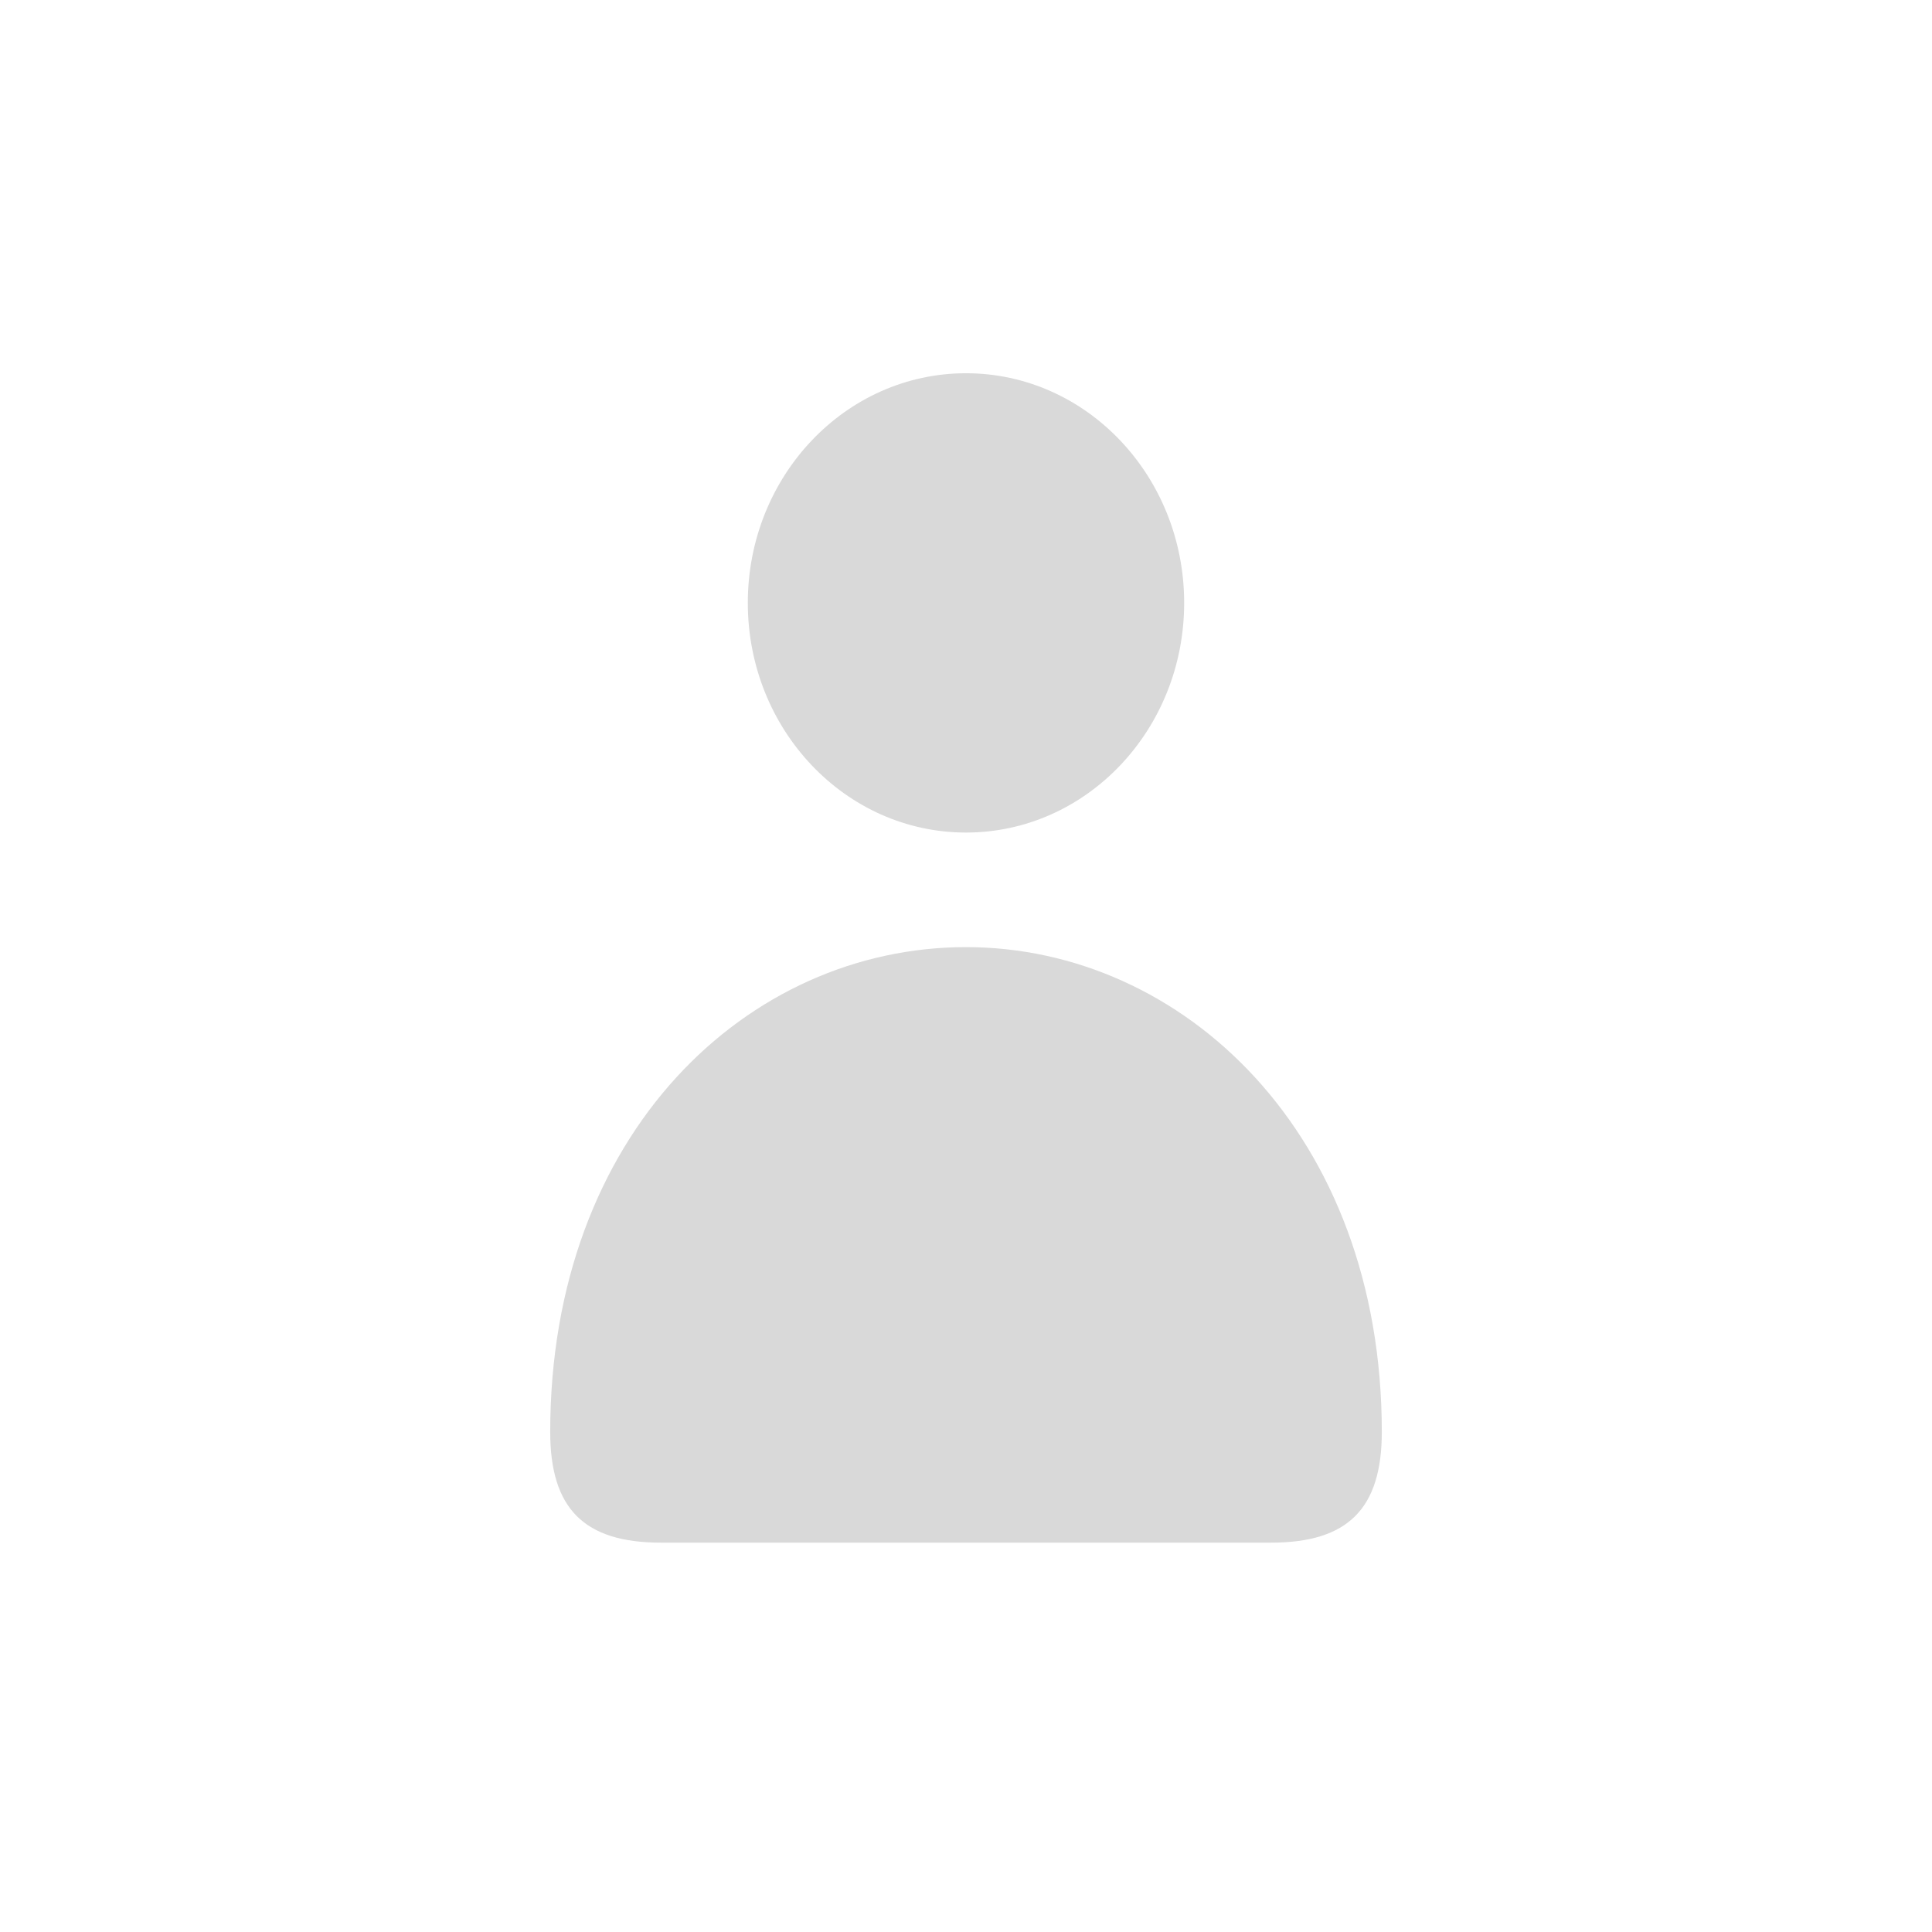
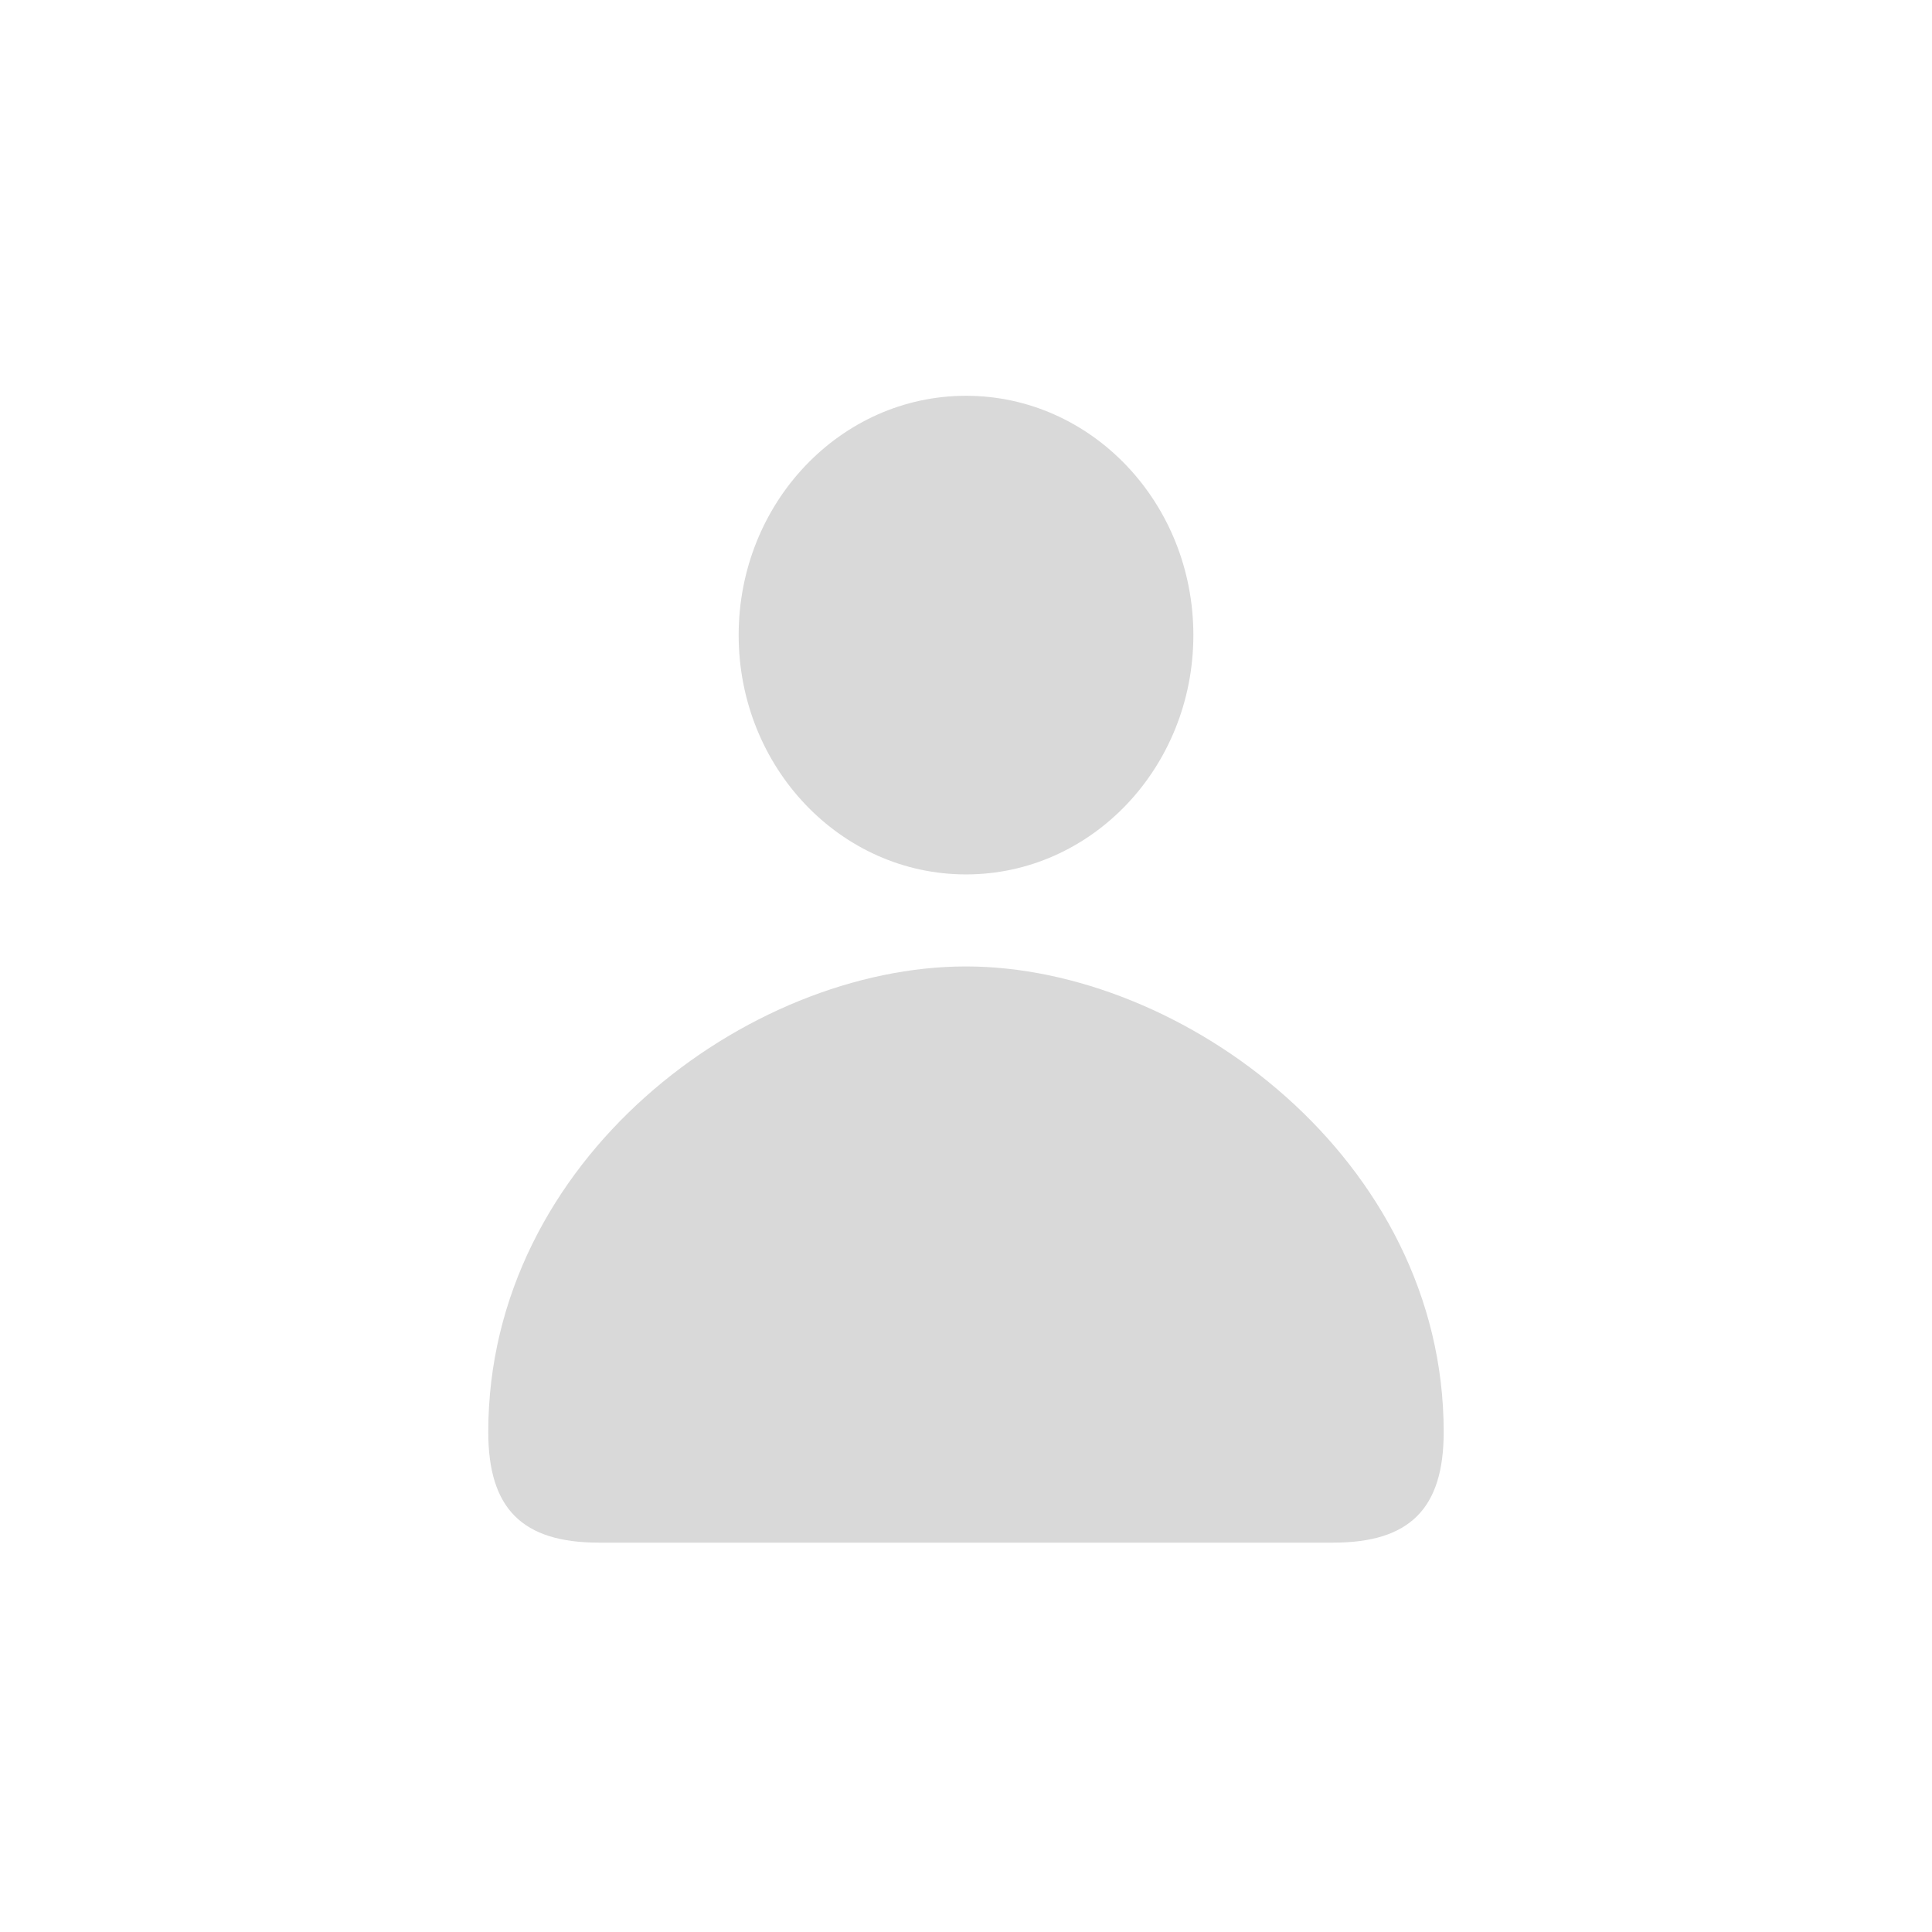
<svg xmlns="http://www.w3.org/2000/svg" width="100%" height="100%" viewBox="0 0 600 600" version="1.1" xml:space="preserve" style="fill-rule:evenodd;clip-rule:evenodd;stroke-linejoin:round;stroke-miterlimit:2;">
  <g transform="matrix(1,0,0,1,-700,0)">
    <g id="user-icon-mono" transform="matrix(1,0,0,1,-2800,0)">
      <rect x="3500" y="0" width="600" height="600" style="fill:none;" />
      <g transform="matrix(3.97935,0,0,2.90963,-312.656,-1004.83)">
-         <path d="M1065.95,498.189C1065.95,466.293 1050.4,446.437 1033.5,446.437C1016.47,446.437 1001.05,466.285 1001.05,498.189C1001.05,506.371 1003.7,510 1009.68,510L1057.32,510C1063.3,510 1065.95,506.371 1065.95,498.189Z" style="fill:rgb(217,217,217);" />
+         <path d="M1070.78,498.189C1070.78,469.072 1050.4,448.499 1033.5,448.499C1016.47,448.499 996.216,469.072 996.216,498.189C996.216,506.371 998.869,510 1004.85,510L1062.15,510C1068.13,510 1070.78,506.371 1070.78,498.189Z" style="fill:rgb(217,217,217);" />
      </g>
-       <g transform="matrix(0.752837,0,0,0.79246,3047.16,-50.5033)">
+       <g transform="matrix(0.784504,0,0,0.825794,3015.5,-50.5033)">
        <circle cx="1000" cy="300" r="90" style="fill:rgb(217,217,217);" />
      </g>
    </g>
  </g>
</svg>
